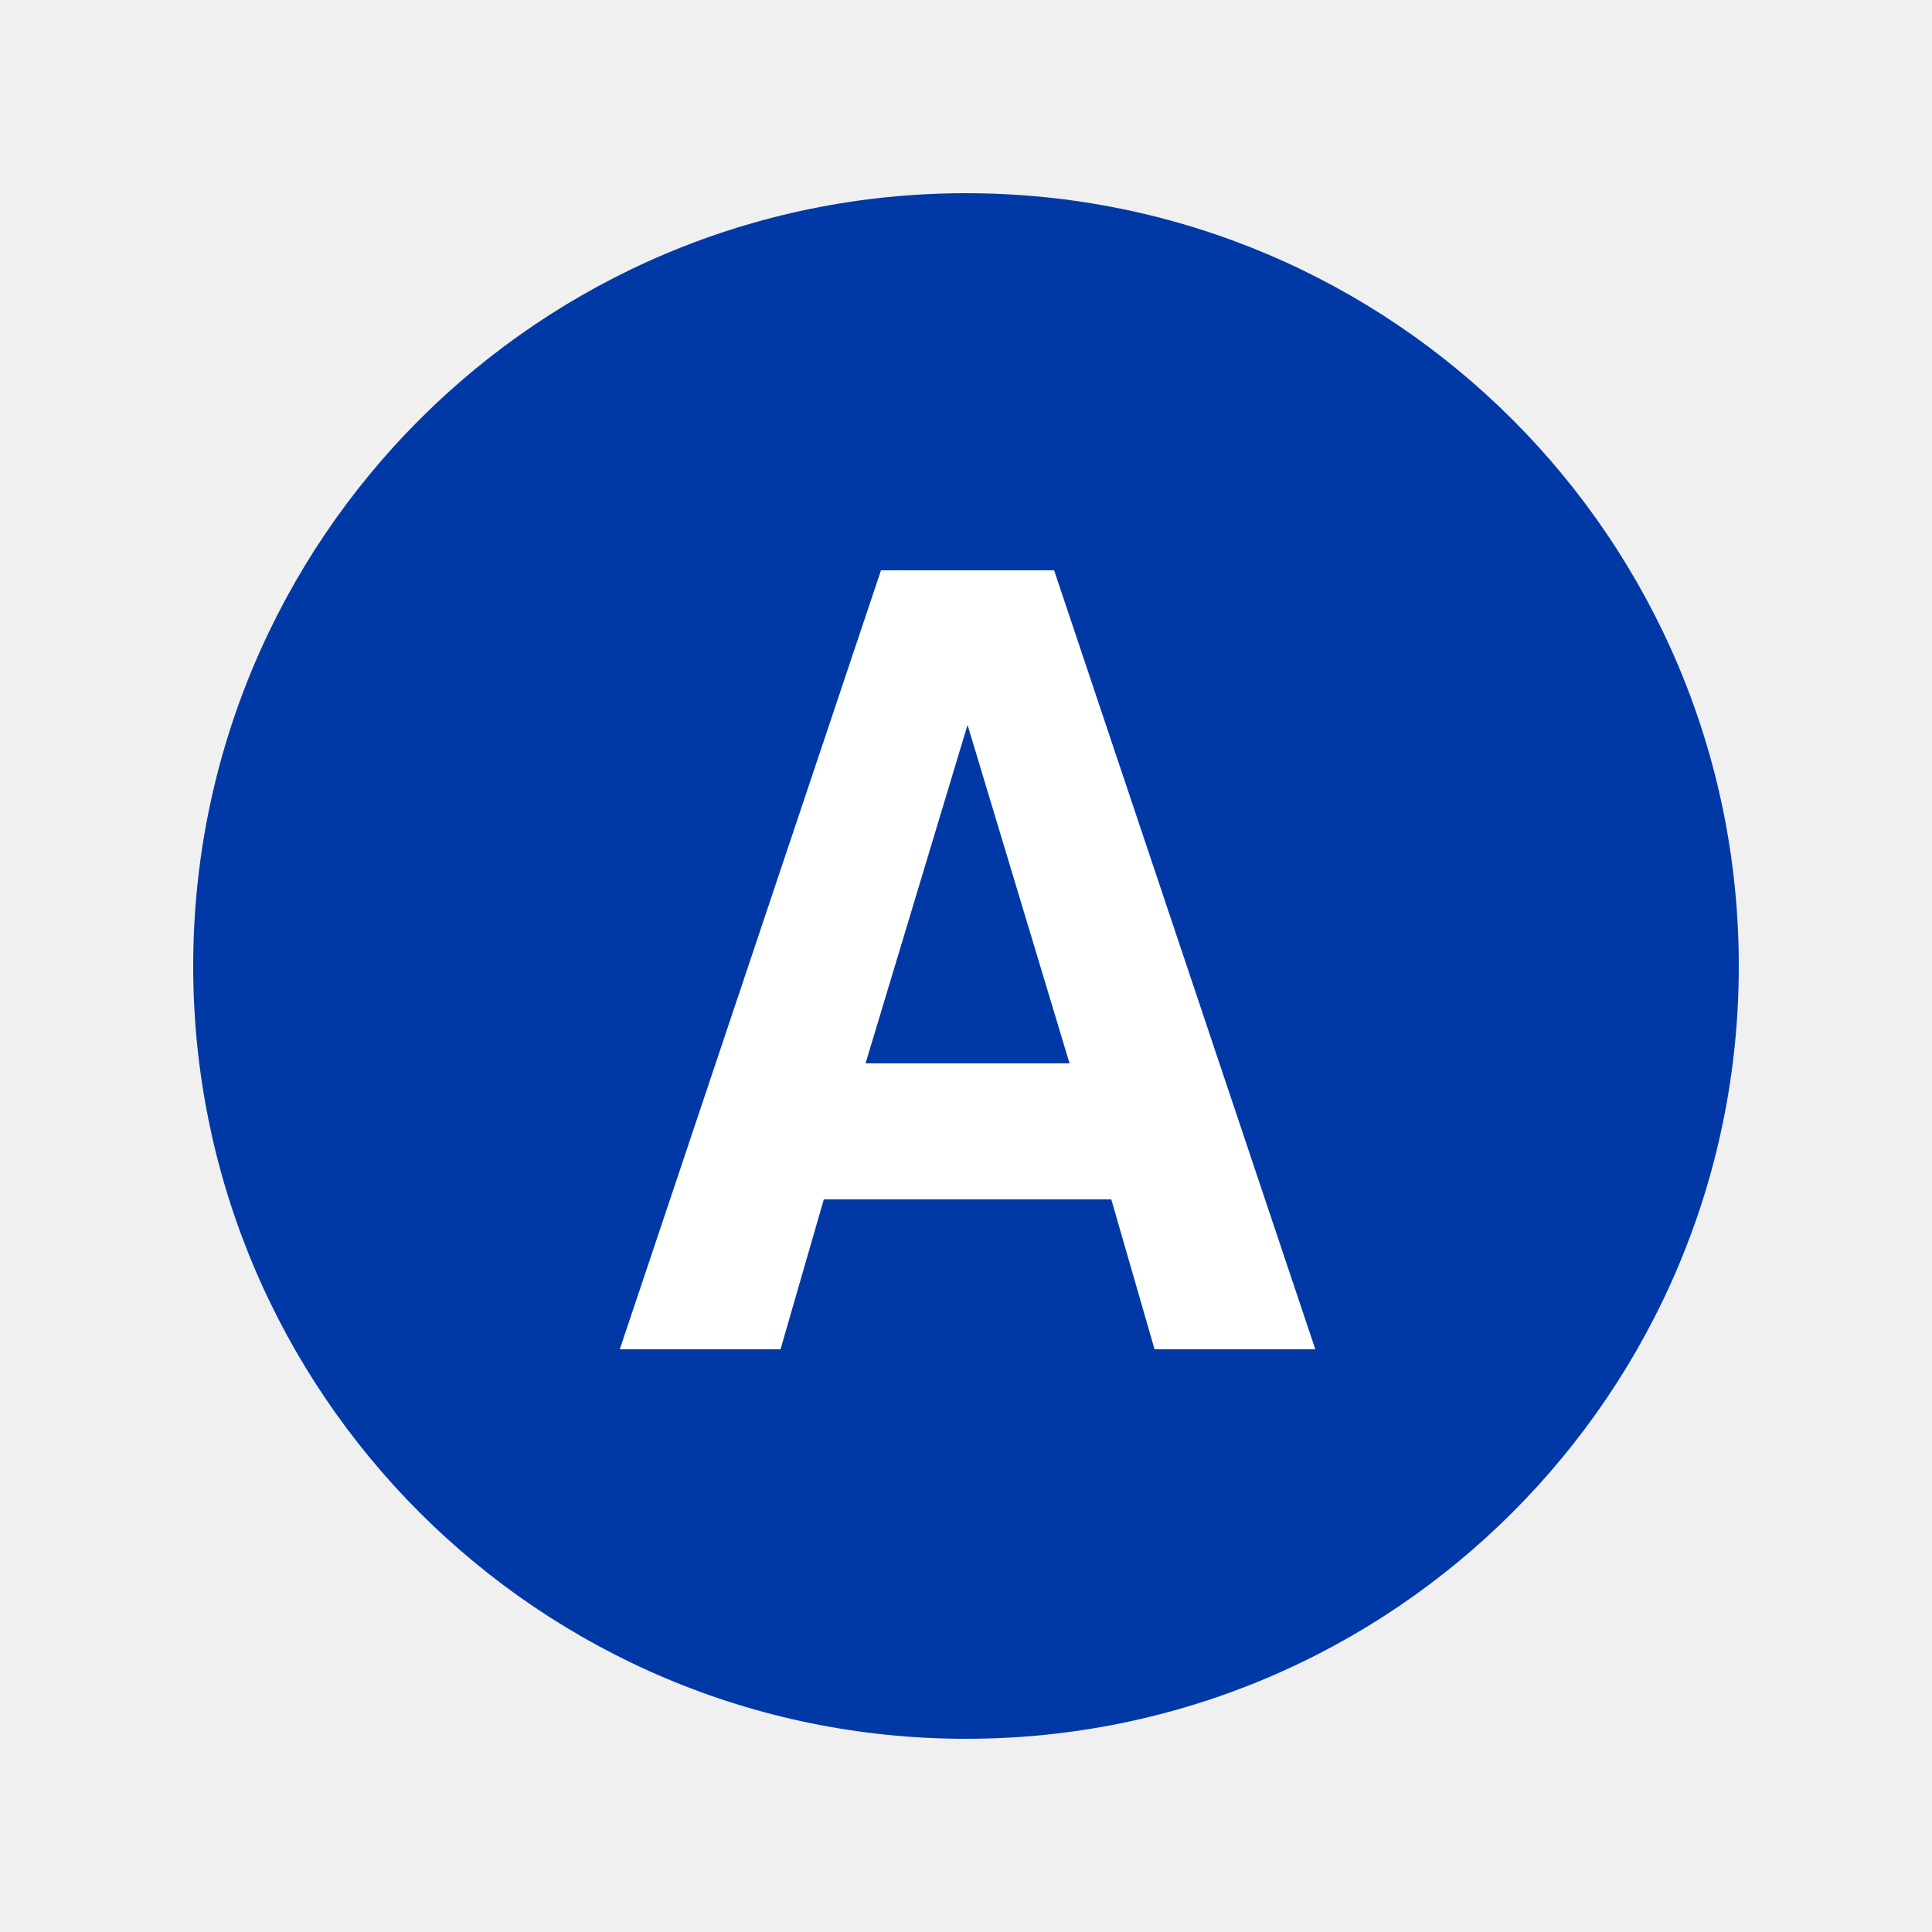
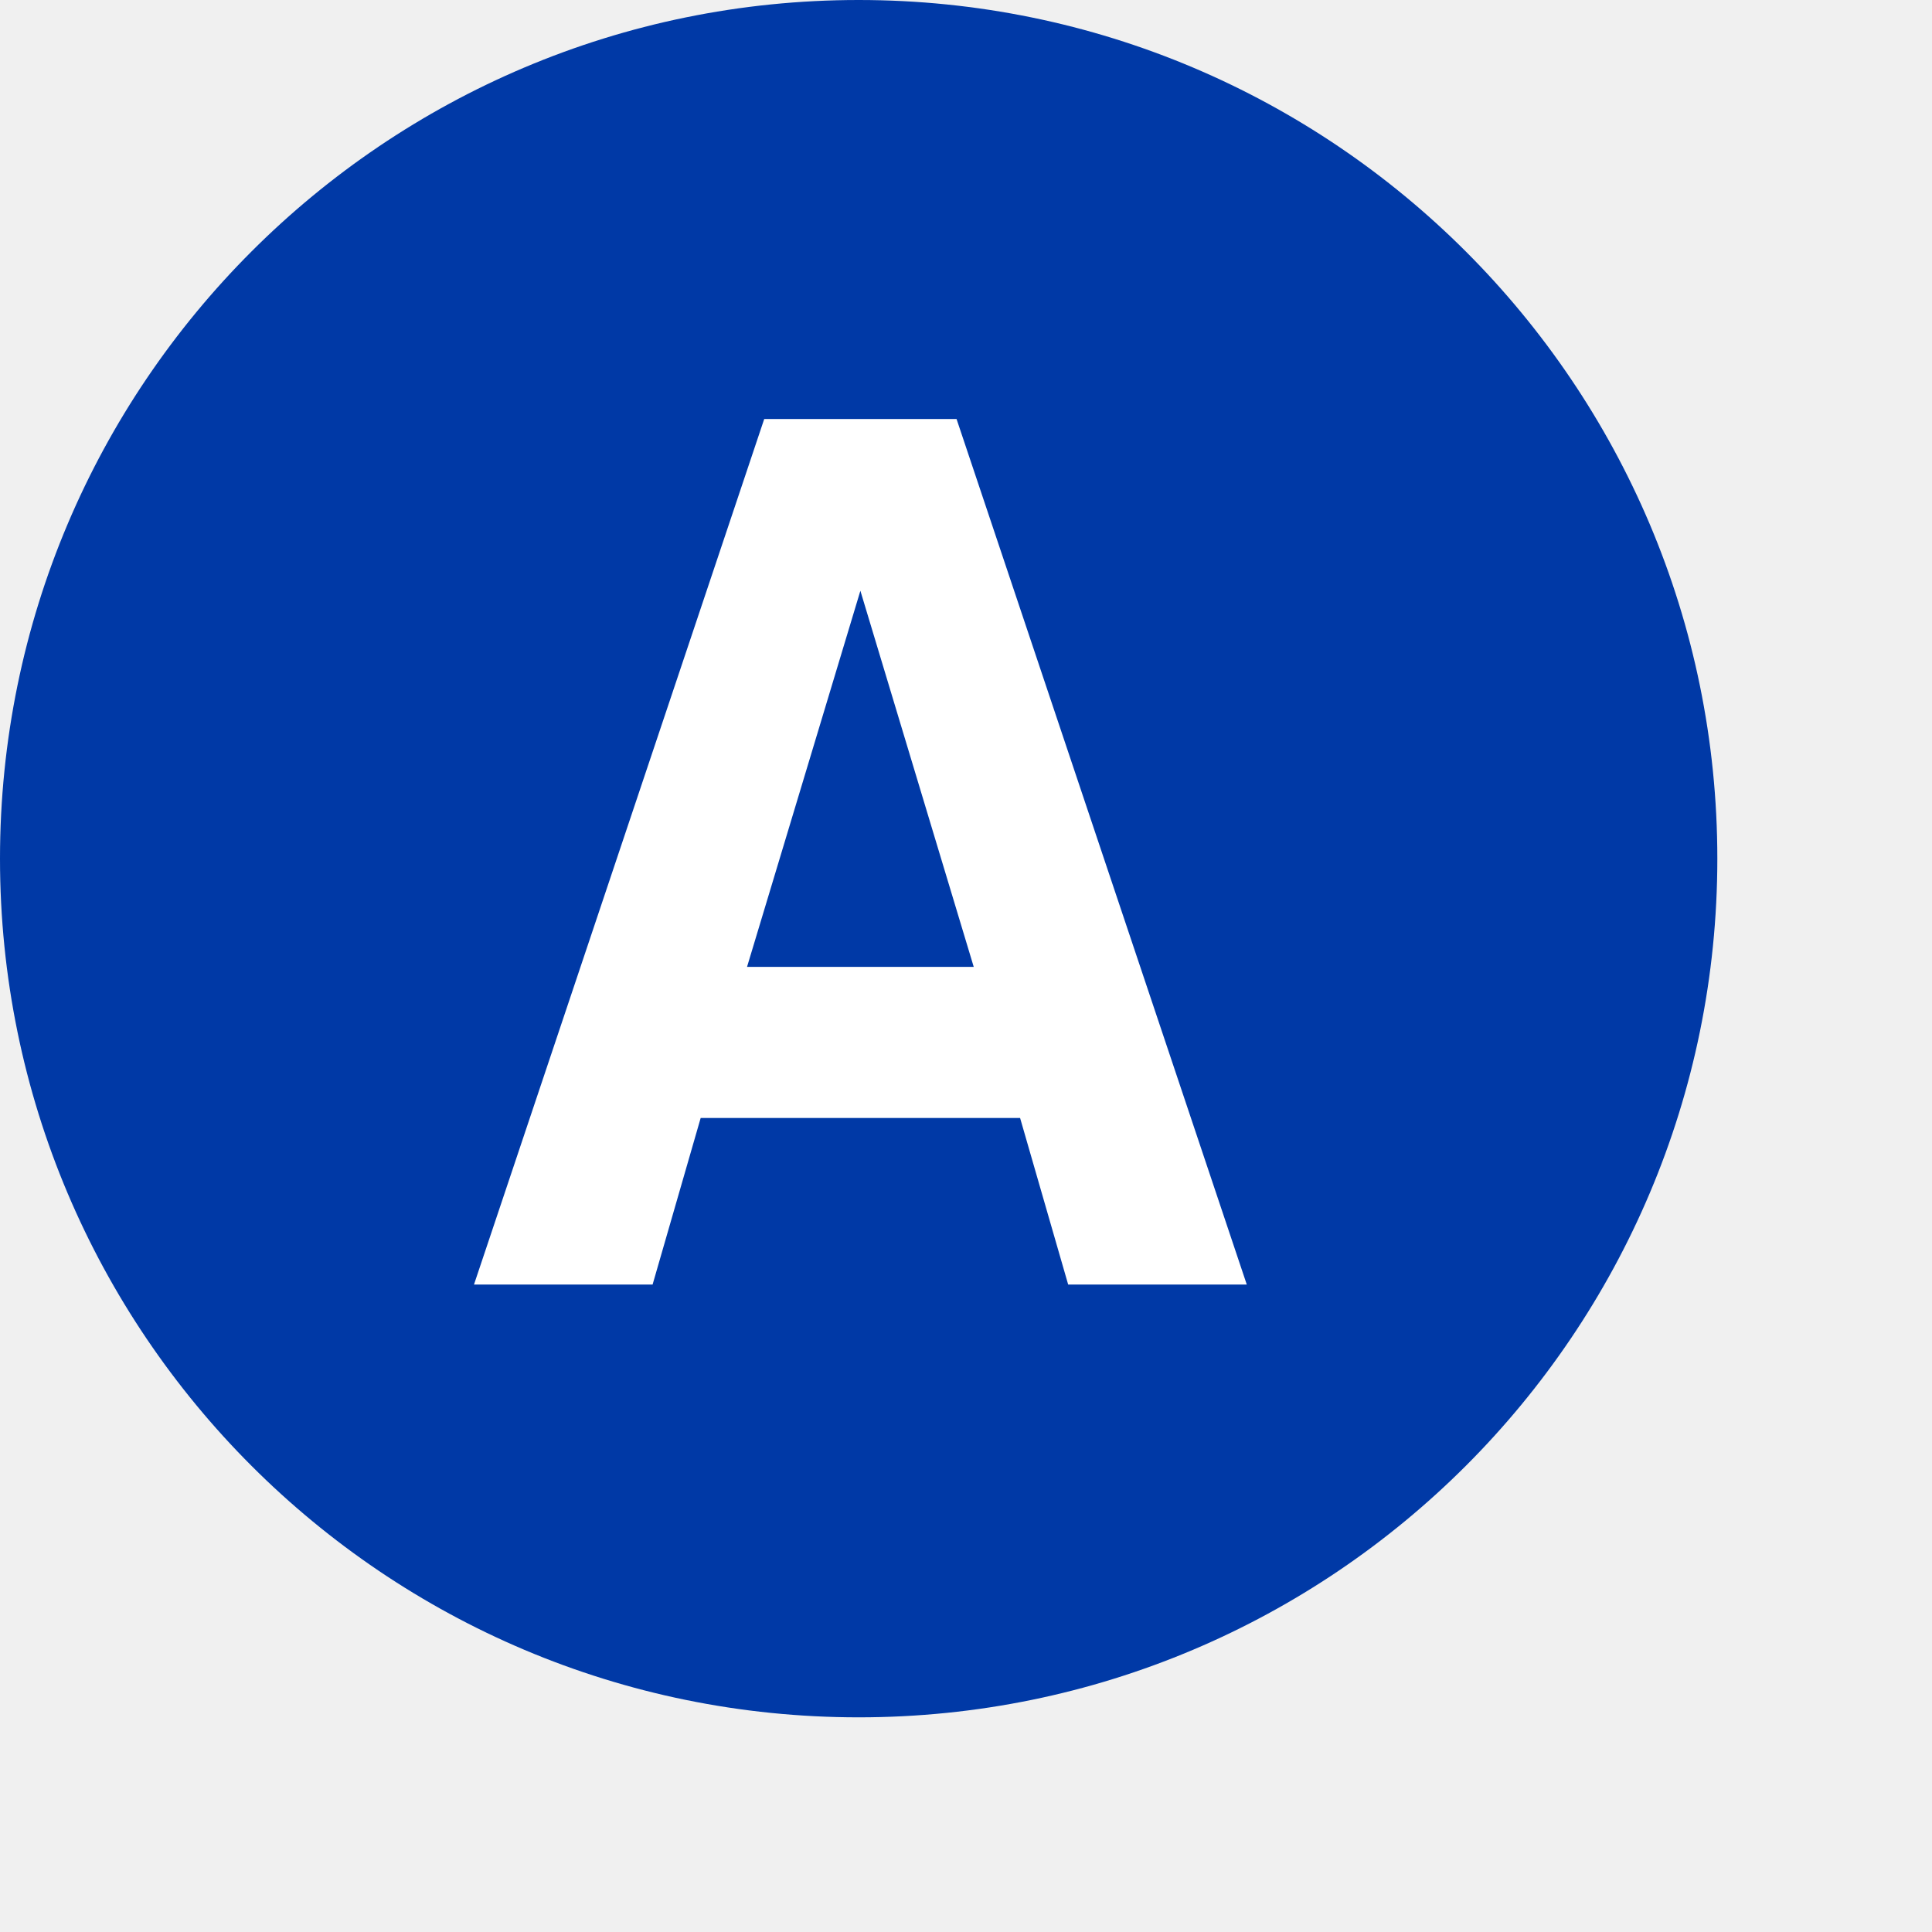
- <svg xmlns="http://www.w3.org/2000/svg" width="250px" height="250px" viewBox="0 0 125 125">
+ <svg xmlns="http://www.w3.org/2000/svg" width="250px" height="250px" viewBox="12.5 12.5 112.5 112.5">
  <circle cx="62.5" cy="62.5" r="50" fill="#0039A6" />
  <path d="M85.1,87.3L68.2,36.9H57L40.1,87.3h10.4l2.8-9.7h18.6l2.8,9.7H85.1zM69.2,68.8H56l6.6-21.9L69.2,68.8z" fill="#FFF" />
</svg>
